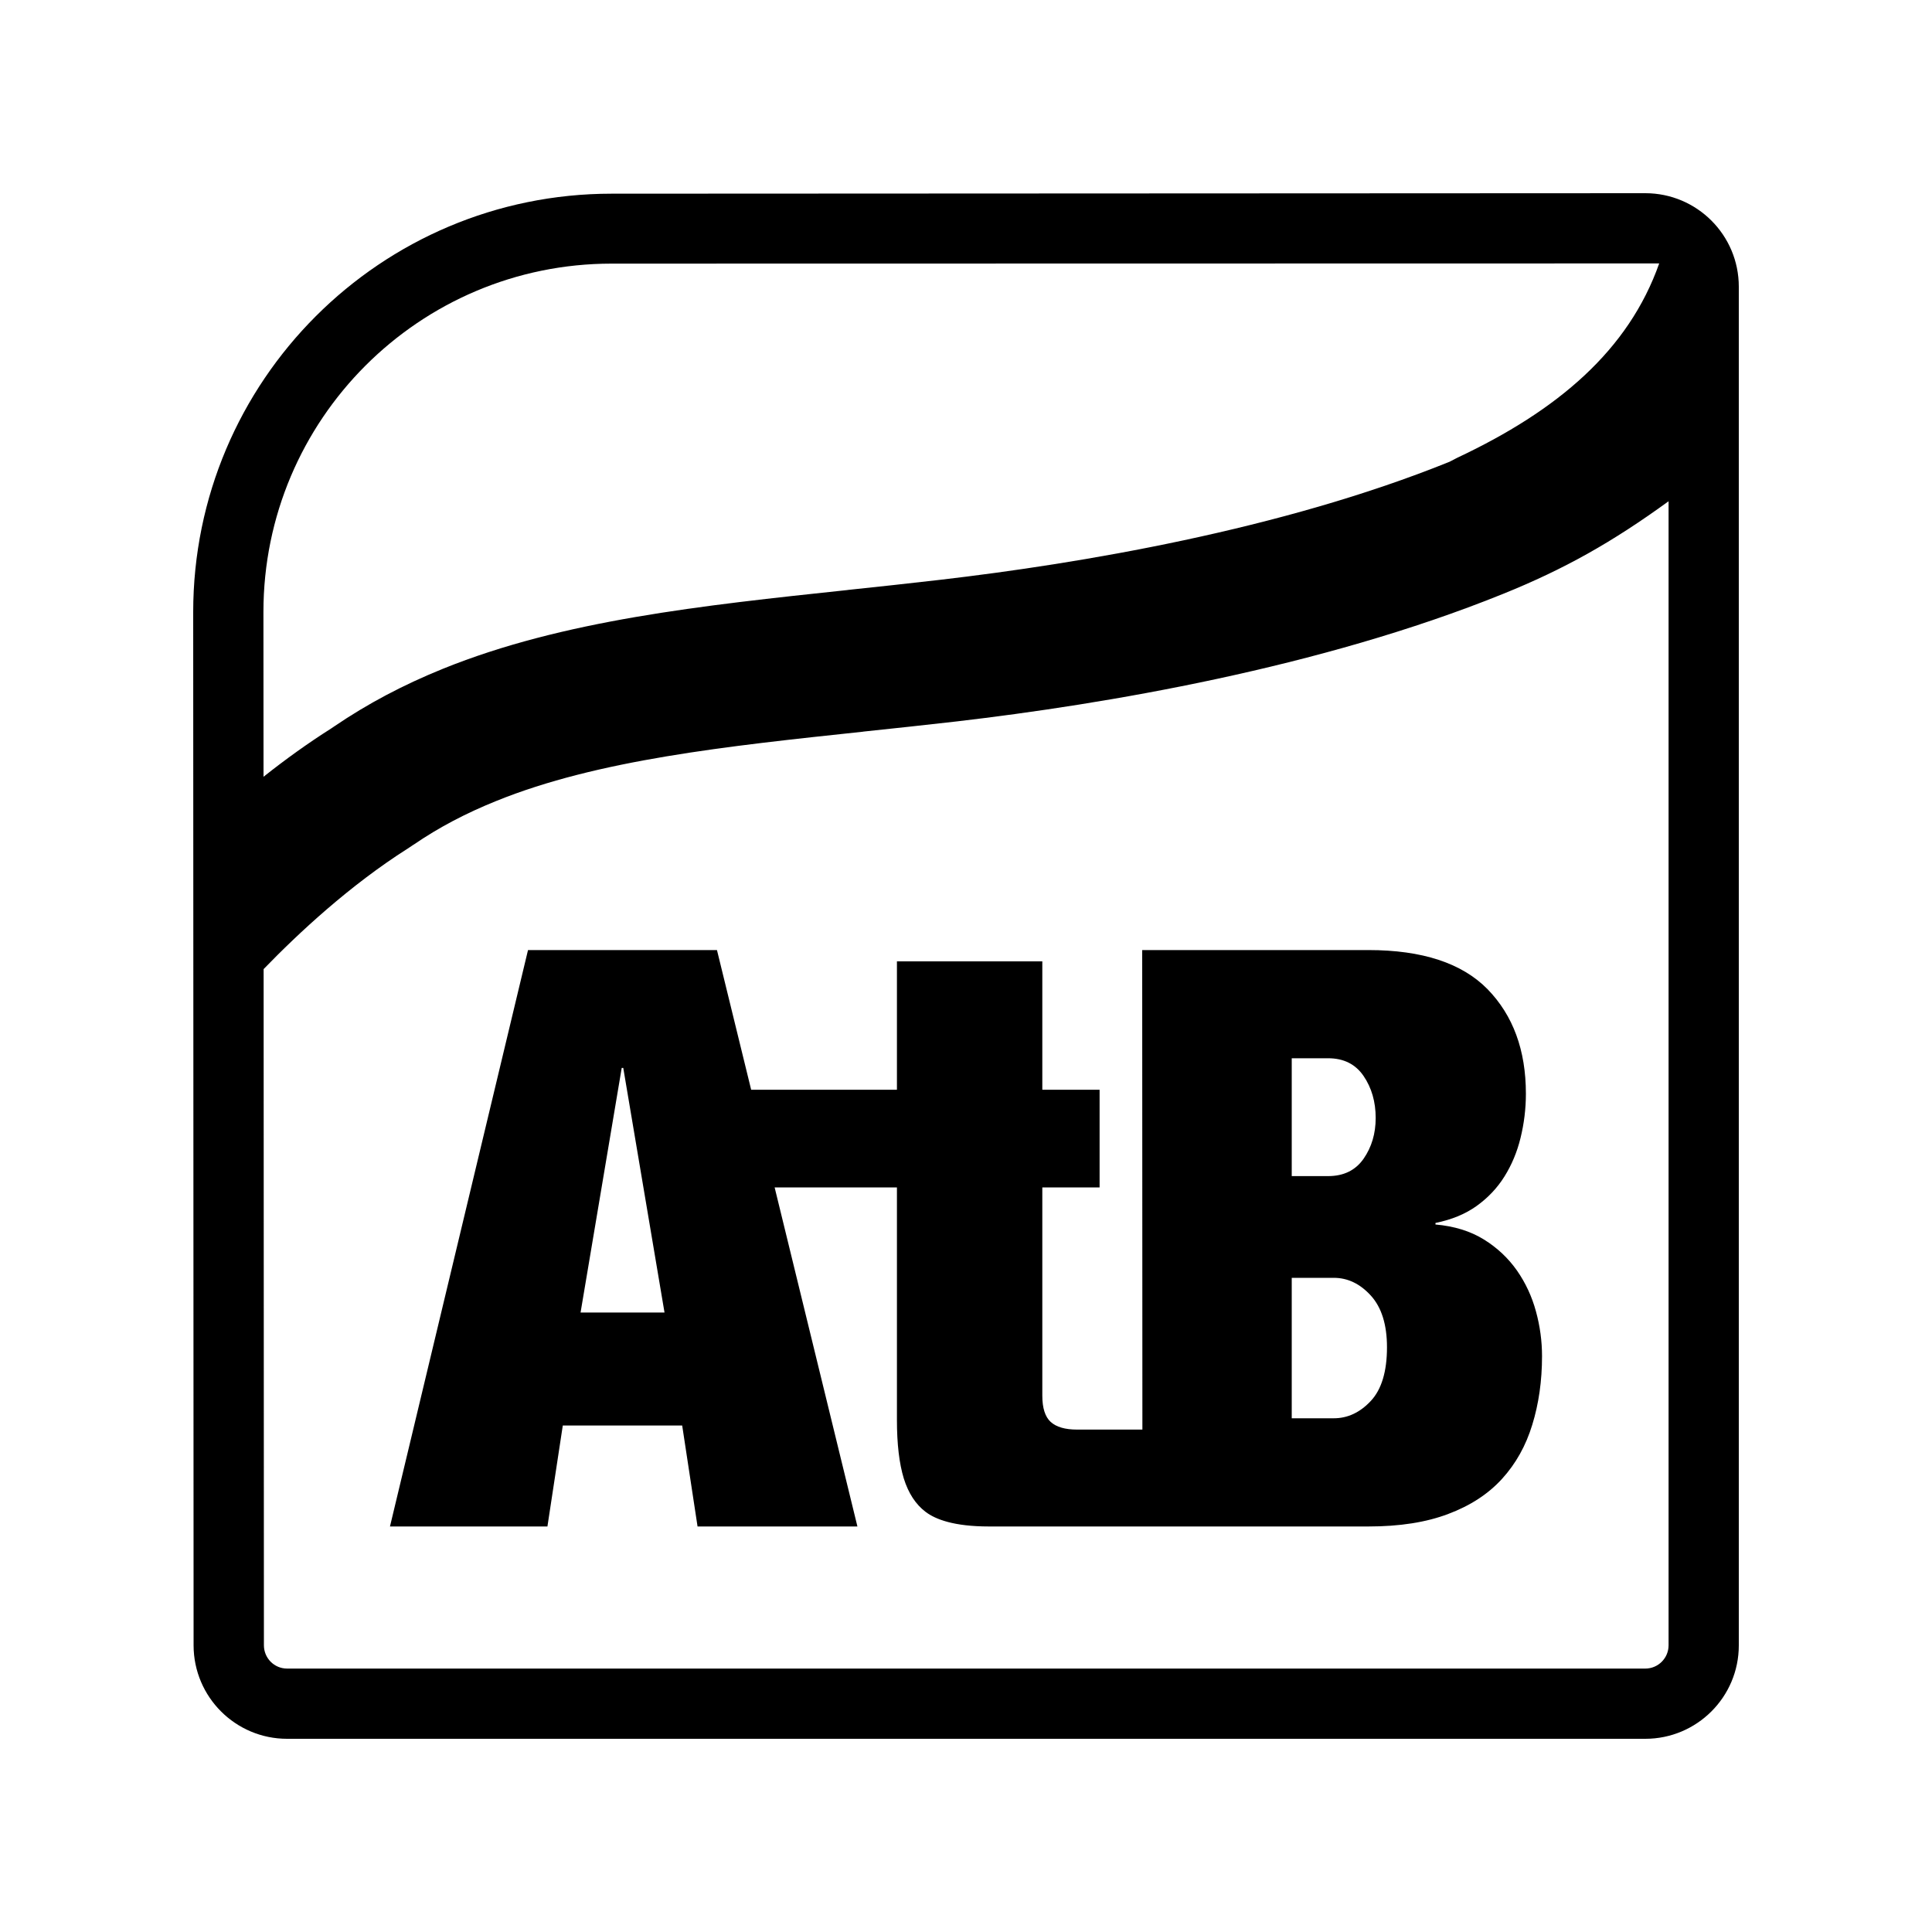
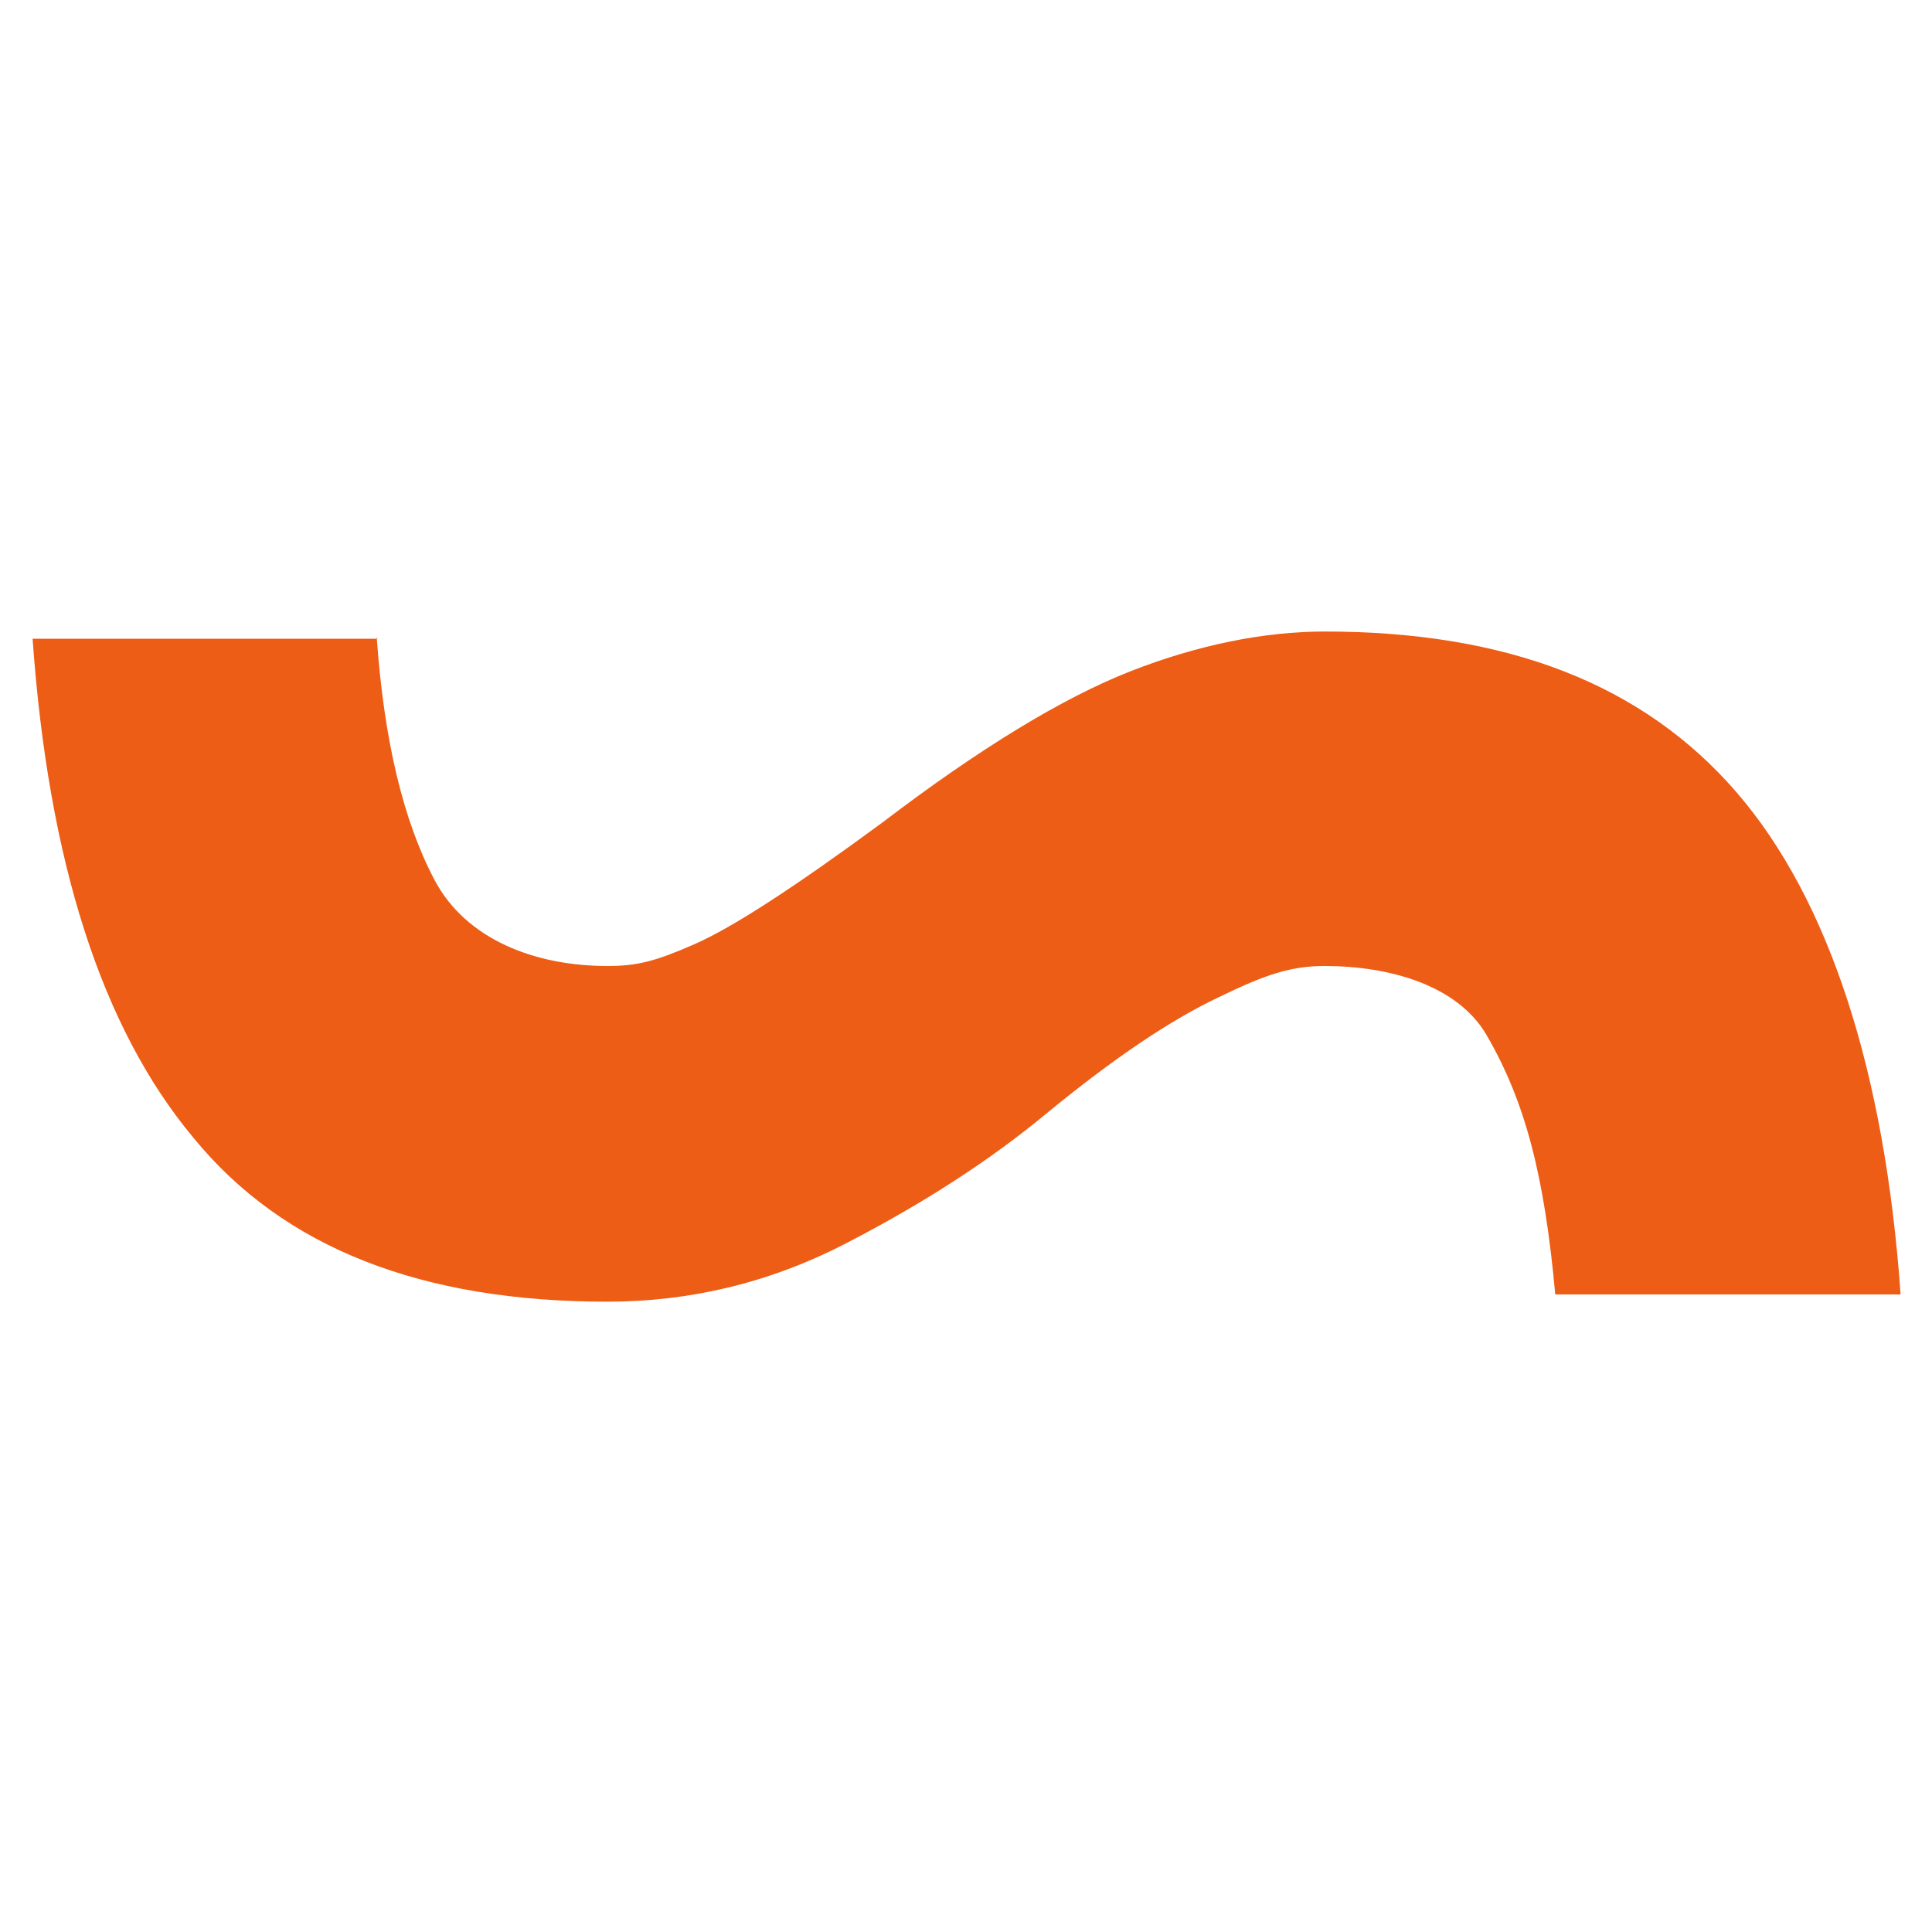
- <svg xmlns="http://www.w3.org/2000/svg" width="20" height="20" viewBox="0 0 20 20" fill="#000000">
-   <path fill-rule="evenodd" clip-rule="evenodd" d="M18 2.968C18 2.433 17.566 2 17.032 2L6.332 2.005C3.94 2.005 2 3.944 2 6.337L2.004 17.033C2.005 17.568 2.439 18 2.972 18H17.032C17.565 18 18 17.568 18 17.033V2.968ZM15.085 4.739C16.129 4.248 16.859 3.625 17.176 2.727L6.332 2.729C4.341 2.729 2.727 4.344 2.727 6.335L2.728 8.041C2.96 7.857 3.193 7.69 3.427 7.542L3.461 7.519C3.805 7.285 4.173 7.09 4.588 6.922C5.828 6.421 7.259 6.269 8.773 6.108L8.778 6.107L8.778 6.107L8.778 6.107C9.088 6.074 9.409 6.04 9.734 6.002C11.177 5.834 13.262 5.485 15.006 4.78L15.085 4.739ZM8.942 7.573C9.253 7.54 9.575 7.506 9.905 7.468C11.437 7.289 13.661 6.915 15.557 6.149C16.198 5.89 16.69 5.612 17.273 5.189V17.032C17.273 17.165 17.165 17.273 17.032 17.273H2.972C2.839 17.273 2.732 17.165 2.732 17.032L2.729 10.032C3.093 9.656 3.621 9.165 4.221 8.784L4.275 8.748L4.285 8.742C4.542 8.566 4.821 8.419 5.139 8.291C6.188 7.866 7.519 7.725 8.929 7.575L8.942 7.573ZM14.191 14.502C14.079 14.622 13.951 14.682 13.807 14.682H13.372V13.228H13.807C13.951 13.228 14.079 13.289 14.191 13.412C14.302 13.534 14.358 13.713 14.358 13.947C14.358 14.197 14.302 14.383 14.191 14.502ZM14.116 11.995C14.032 12.115 13.91 12.175 13.748 12.175H13.372V10.955H13.748C13.91 10.955 14.032 11.016 14.116 11.139C14.199 11.261 14.241 11.406 14.241 11.573C14.241 11.735 14.199 11.875 14.116 11.995ZM6.01 13.587L6.436 11.055H6.452L6.879 13.587H6.01ZM9.582 15.651C9.685 15.729 9.877 15.802 10.237 15.802L11.788 15.802H14.166C14.489 15.802 14.765 15.759 14.993 15.672C15.222 15.586 15.407 15.465 15.549 15.309C15.691 15.153 15.796 14.966 15.862 14.749C15.929 14.532 15.963 14.295 15.963 14.039C15.963 13.883 15.942 13.728 15.9 13.575C15.858 13.421 15.793 13.281 15.704 13.153C15.614 13.025 15.5 12.917 15.361 12.831C15.222 12.745 15.055 12.693 14.86 12.676V12.66C15.027 12.626 15.169 12.568 15.286 12.484C15.403 12.4 15.499 12.299 15.574 12.179C15.649 12.059 15.705 11.926 15.741 11.778C15.777 11.63 15.796 11.479 15.796 11.322C15.796 10.871 15.663 10.511 15.399 10.24C15.134 9.97 14.723 9.835 14.166 9.835H11.824L11.826 14.799H11.149C11.027 14.799 10.936 14.773 10.877 14.72C10.819 14.667 10.79 14.576 10.79 14.448V12.292H11.383V11.281H10.79V9.952H9.285V11.281H7.776L7.422 9.835H5.466L4.037 15.802H5.667L5.826 14.757H7.062L7.221 15.802H8.876L8.019 12.292H9.285V14.699C9.285 14.95 9.309 15.151 9.356 15.305C9.404 15.458 9.479 15.573 9.582 15.651Z" />
+ <svg xmlns="http://www.w3.org/2000/svg" id="Layer_1" data-name="Layer 1" viewBox="0 0 16 16">
+   <path fill="#ed5d15" stroke-width="0" d="M3.12,5.28c.06.85.22,1.52.48,2.01.26.49.83.71,1.43.71.25,0,.4-.04.72-.18.32-.14.84-.48,1.56-1.01.8-.61,1.49-1.03,2.05-1.25.56-.22,1.11-.33,1.61-.33,1.52,0,2.64.44,3.41,1.33.77.89,1.23,2.32,1.36,4.16h-2.86c-.09-.99-.25-1.6-.57-2.15-.24-.41-.8-.57-1.34-.57-.28,0-.49.07-.88.26-.4.19-.86.5-1.41.95-.48.4-1.04.76-1.68,1.09-.64.33-1.3.48-1.97.48-1.53,0-2.68-.44-3.43-1.36-.76-.91-1.2-2.29-1.33-4.13h2.86Z" />
</svg>
